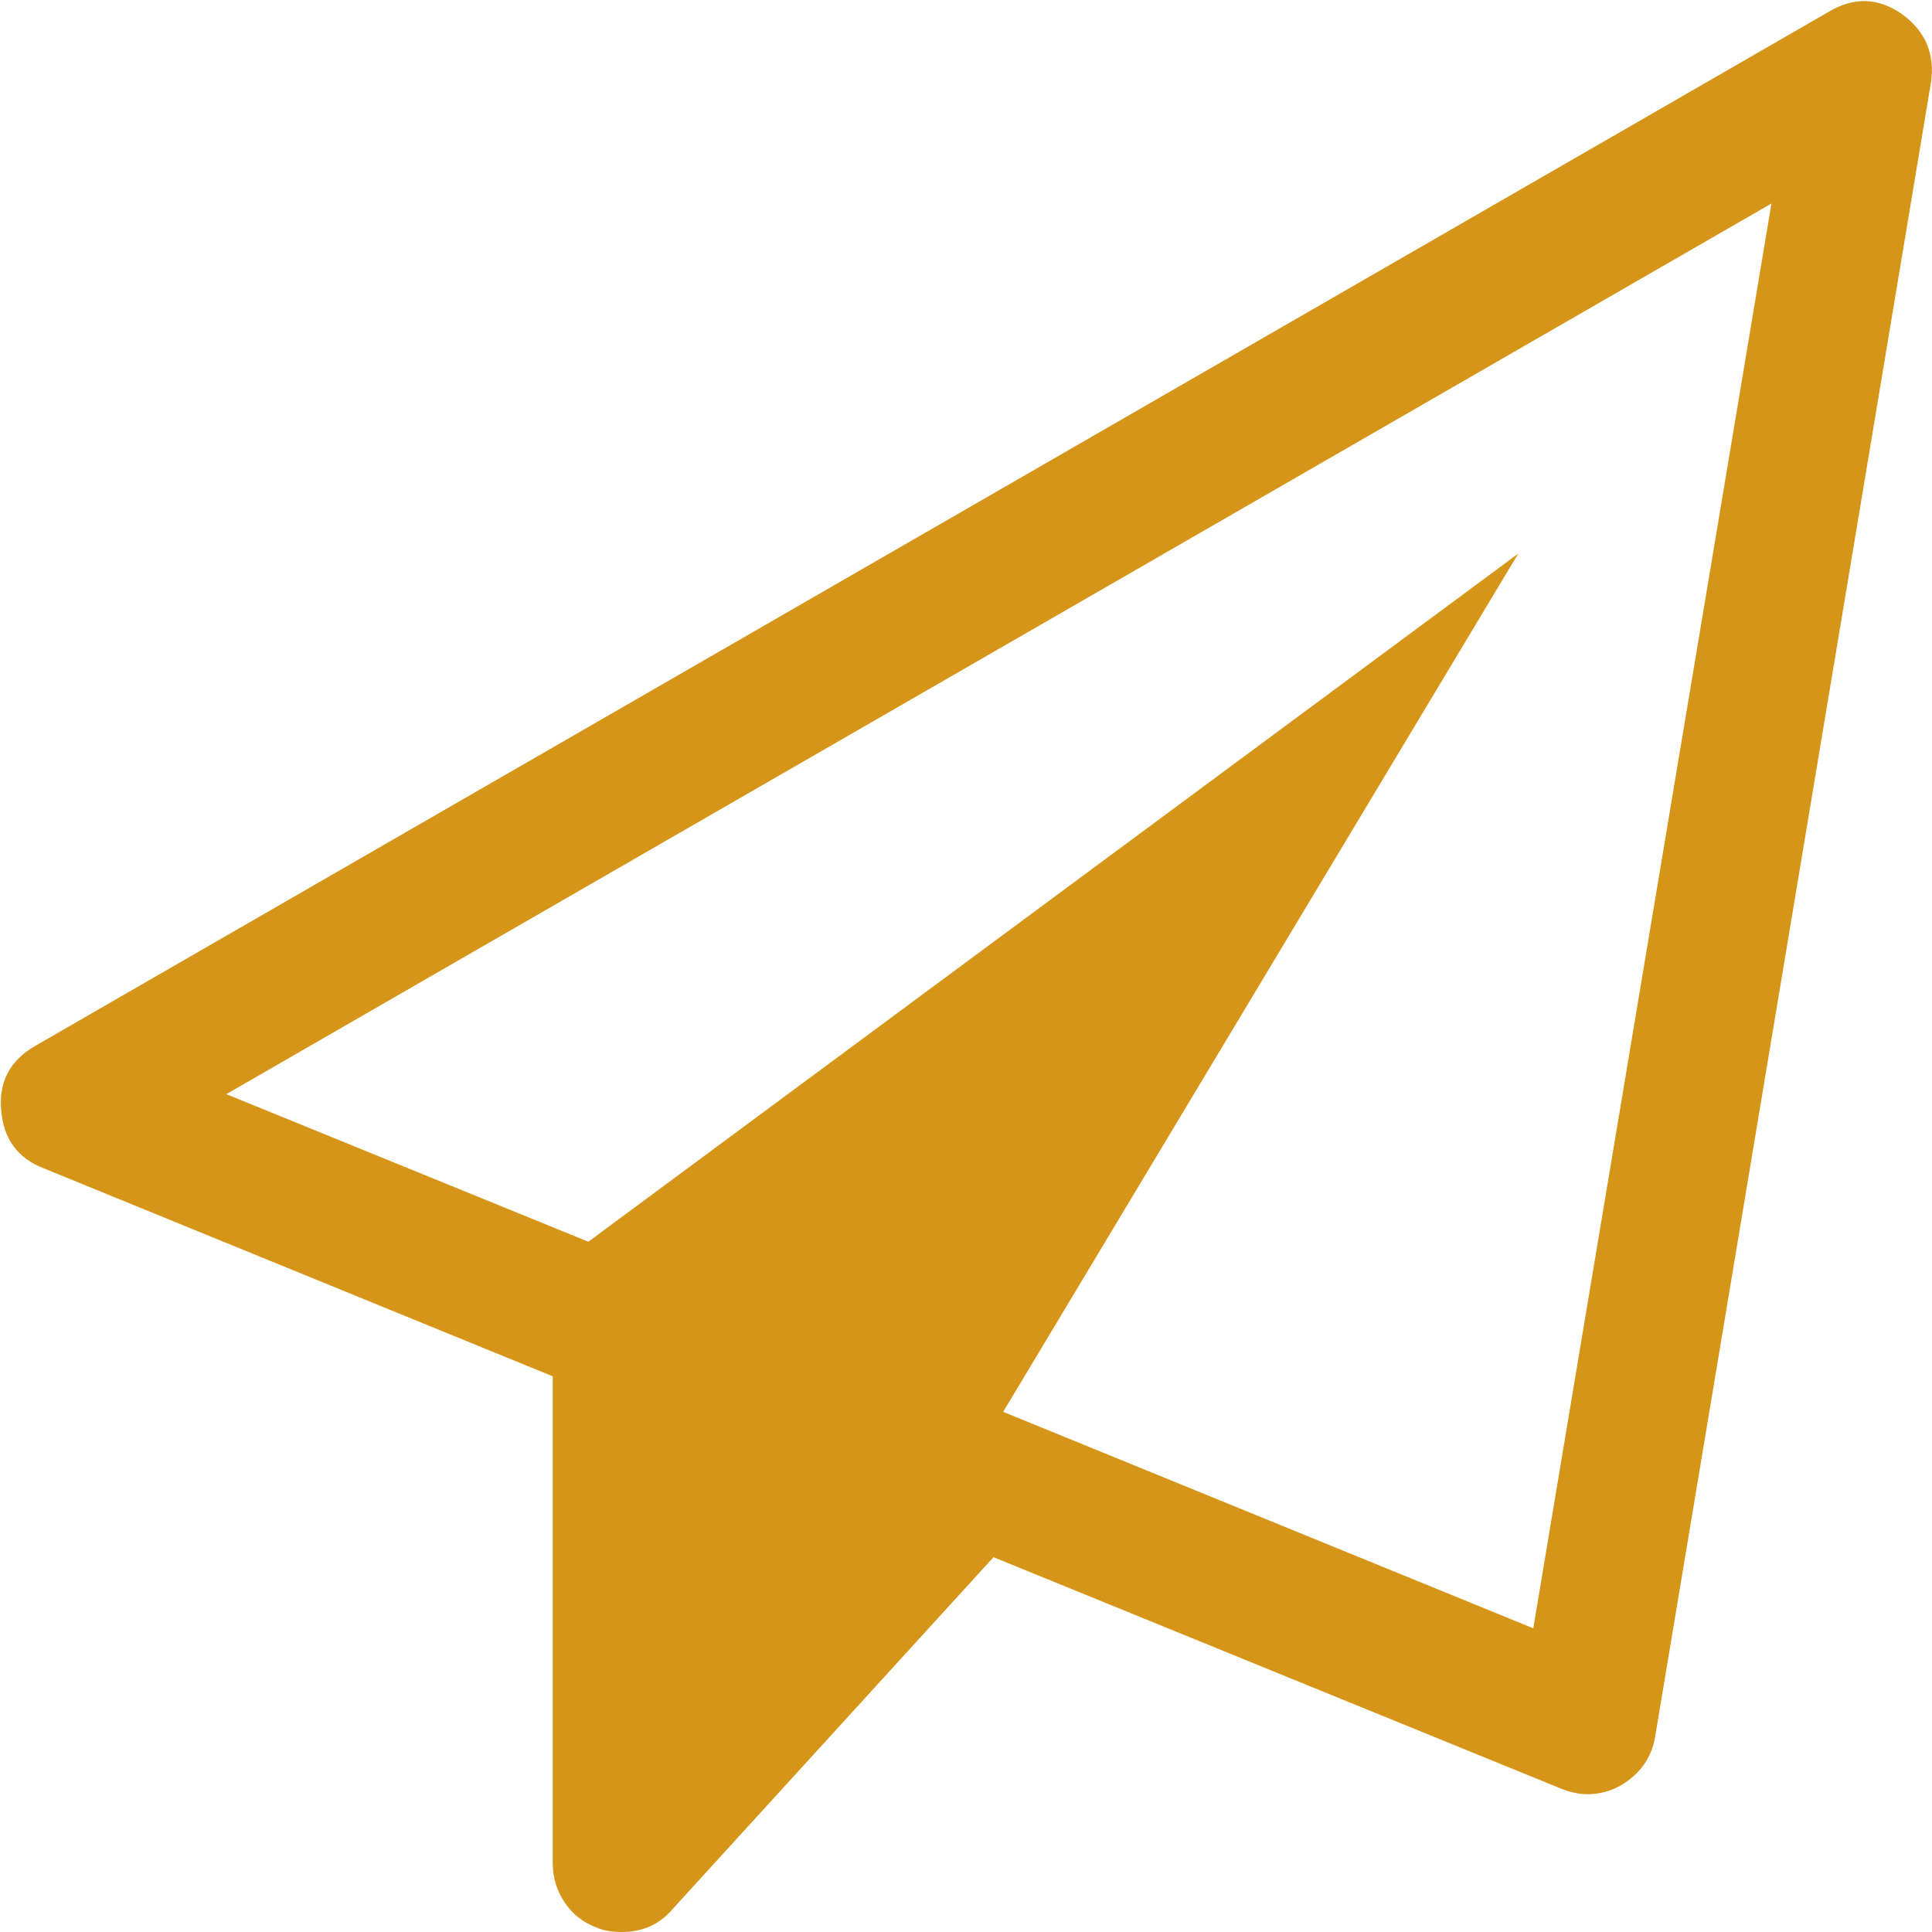
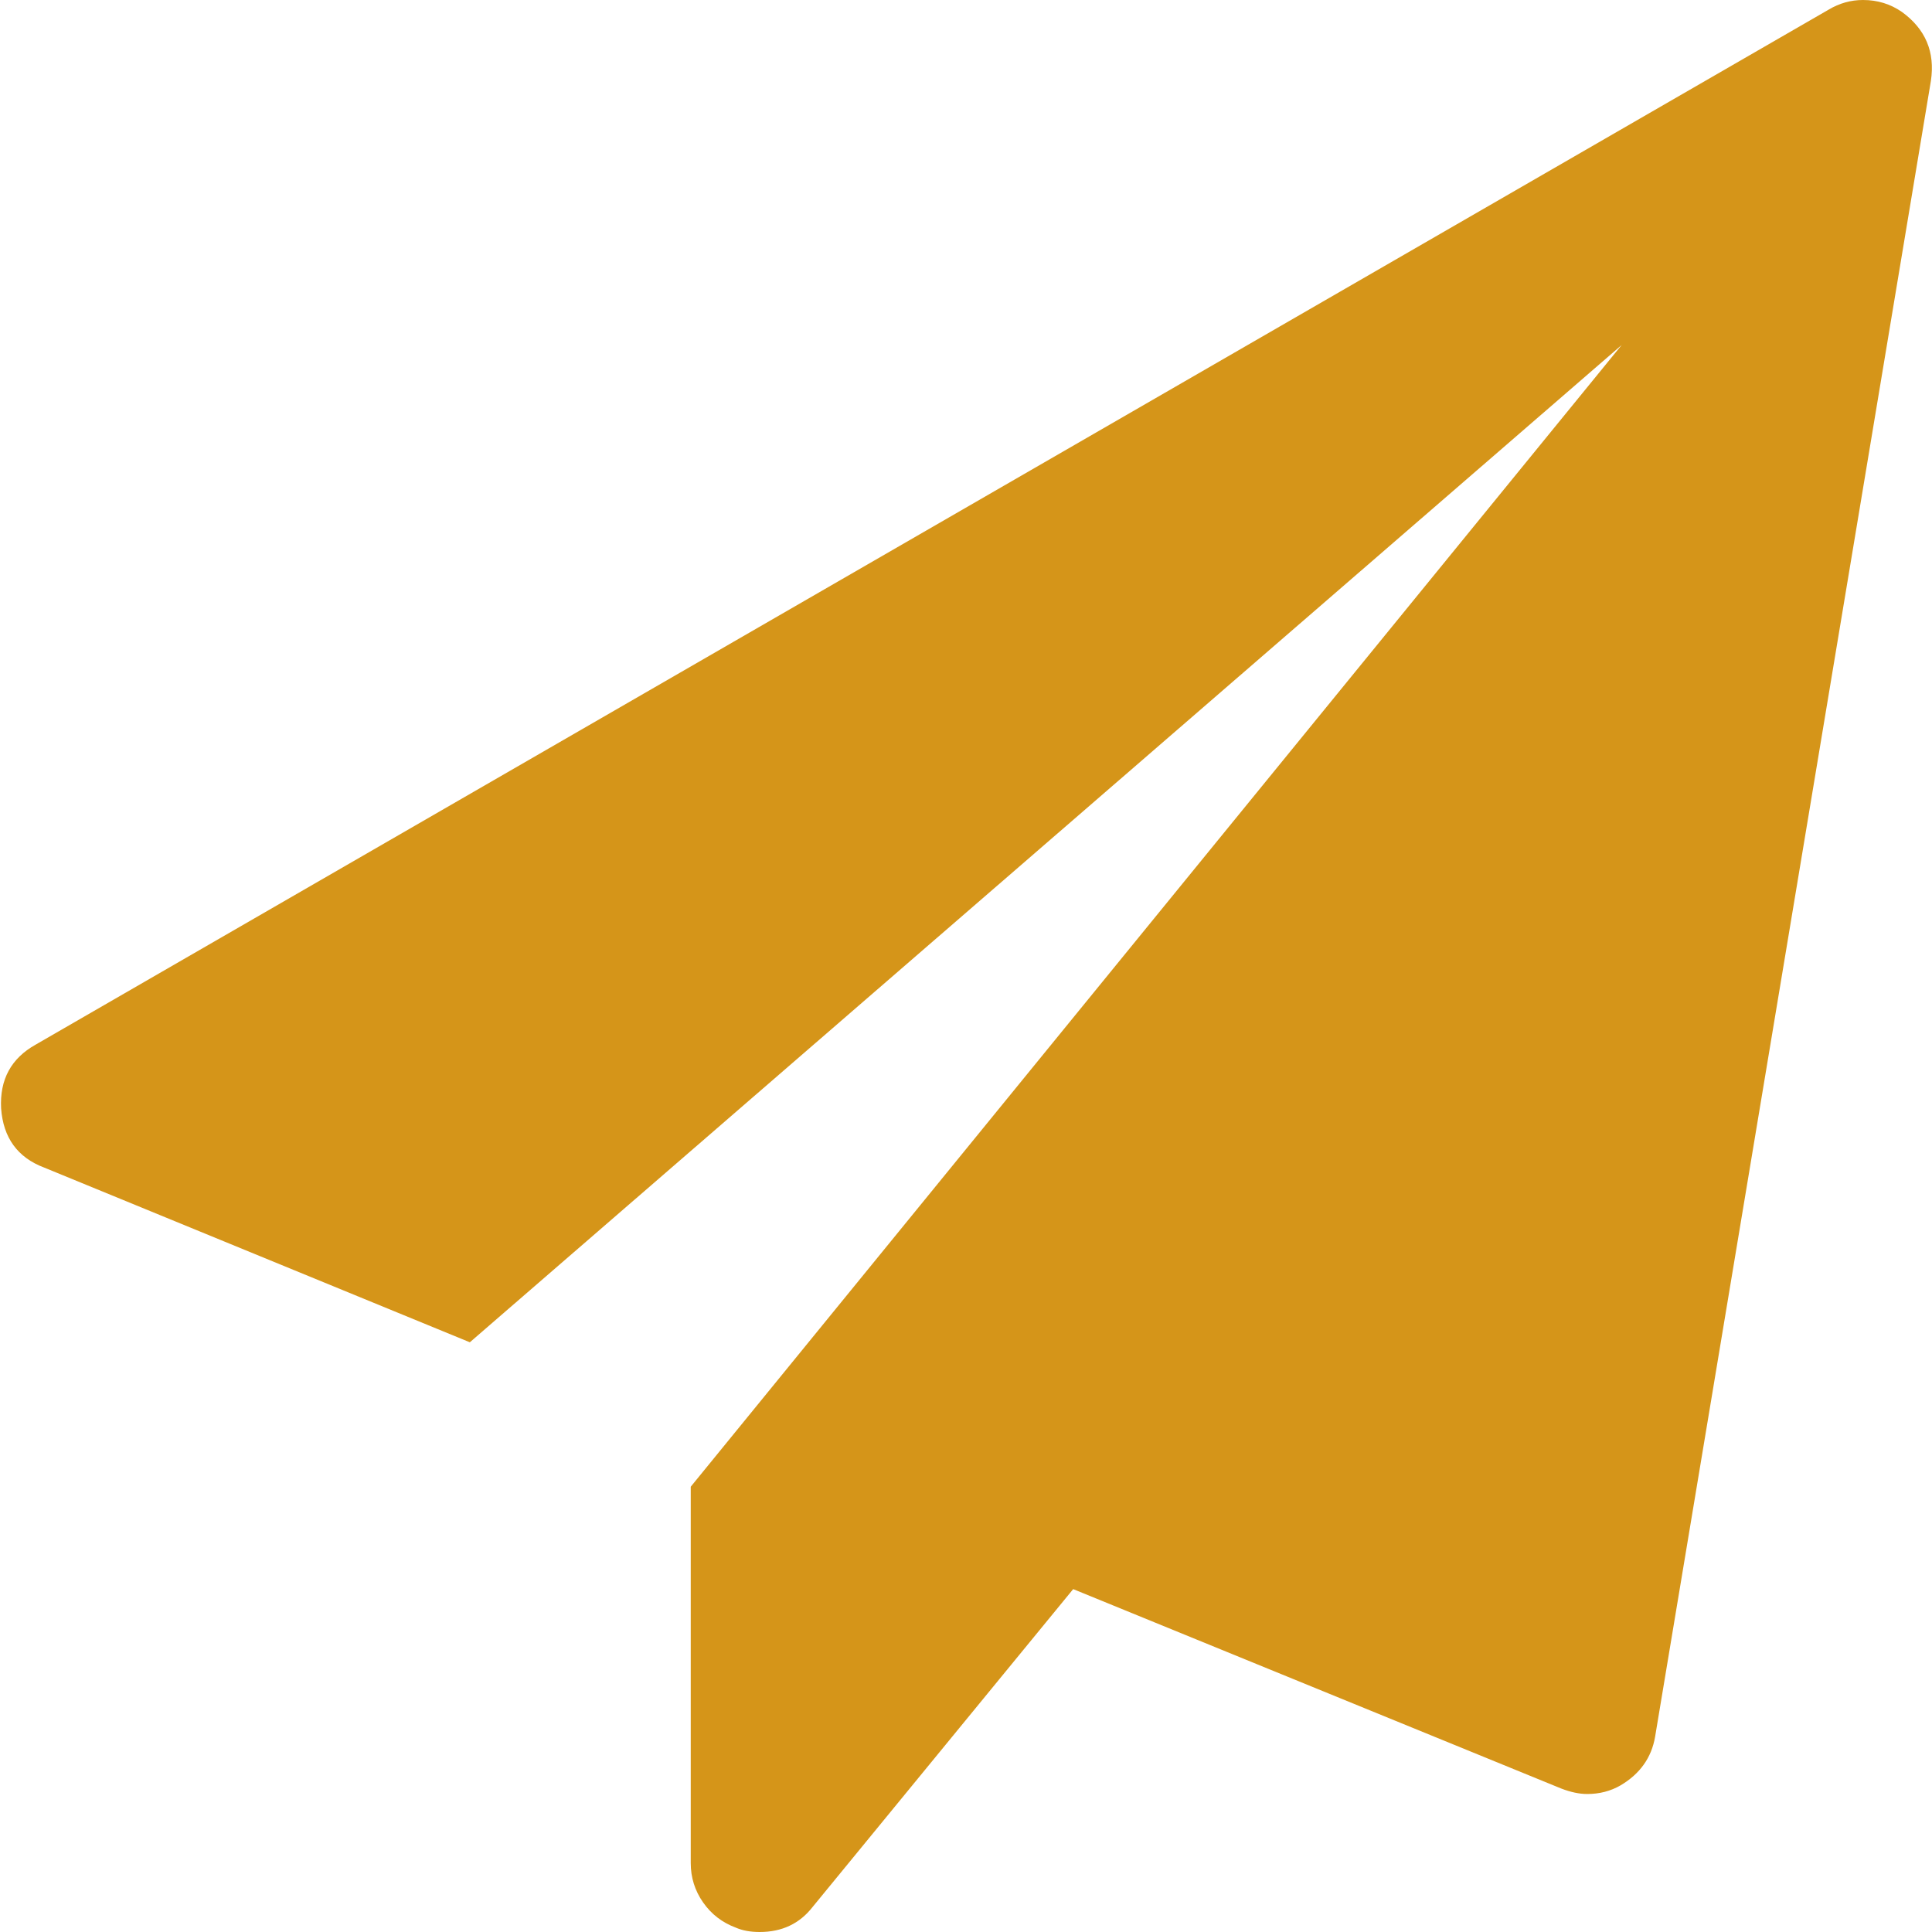
<svg xmlns="http://www.w3.org/2000/svg" version="1.1" width="21px" height="21px">
-   <g transform="matrix(1 0 0 1 -28 -361 )">
-     <path d="M 19.876 0.129  C 20.149 -0.035  20.414 -0.027  20.672 0.152  C 20.93 0.339  21.035 0.589  20.988 0.901  L 17.99 18.881  C 17.951 19.108  17.826 19.283  17.615 19.408  C 17.506 19.47  17.385 19.502  17.252 19.502  C 17.166 19.502  17.073 19.482  16.971 19.443  L 10.799 16.926  L 7.308 20.754  C 7.168 20.918  6.984 21  6.758 21  C 6.649 21  6.559 20.984  6.489 20.953  C 6.34 20.899  6.223 20.807  6.137 20.678  C 6.051 20.549  6.008 20.407  6.008 20.251  L 6.008 14.96  L 0.48 12.701  C 0.191 12.591  0.035 12.377  0.012 12.057  C -0.012 11.753  0.113 11.522  0.387 11.366  L 19.876 0.129  Z M 10.904 15.346  L 16.666 17.699  L 19.255 2.212  L 2.46 11.893  L 6.395 13.497  L 16.503 6.017  L 10.904 15.346  Z " fill-rule="nonzero" fill="#d59519" stroke="none" transform="matrix(1 0 0 1 28 361 )" />
+   <g transform="matrix(1 0 0 1 -28 -364 )">
+     <path d="M 20.25 0  C 20.407 0  20.547 0.043  20.672 0.129  C 20.93 0.316  21.035 0.566  20.988 0.879  L 17.99 18.879  C 17.951 19.105  17.826 19.281  17.615 19.406  C 17.506 19.469  17.385 19.5  17.252 19.5  C 17.166 19.5  17.073 19.48  16.971 19.441  L 11.665 17.273  L 8.831 20.73  C 8.69 20.91  8.499 21  8.257 21  C 8.156 21  8.07 20.984  7.999 20.953  C 7.851 20.898  7.732 20.807  7.642 20.678  C 7.552 20.549  7.508 20.406  7.508 20.25  L 7.508 16.16  L 17.627 3.75  L 5.107 14.59  L 0.48 12.691  C 0.191 12.582  0.035 12.367  0.012 12.047  C -0.004 11.734  0.121 11.504  0.387 11.355  L 19.876 0.105  C 19.993 0.035  20.118 0  20.25 0  Z " fill-rule="nonzero" fill="#d59519" stroke="none" transform="matrix(1 0 0 1 28 364 )" />
  </g>
</svg>
